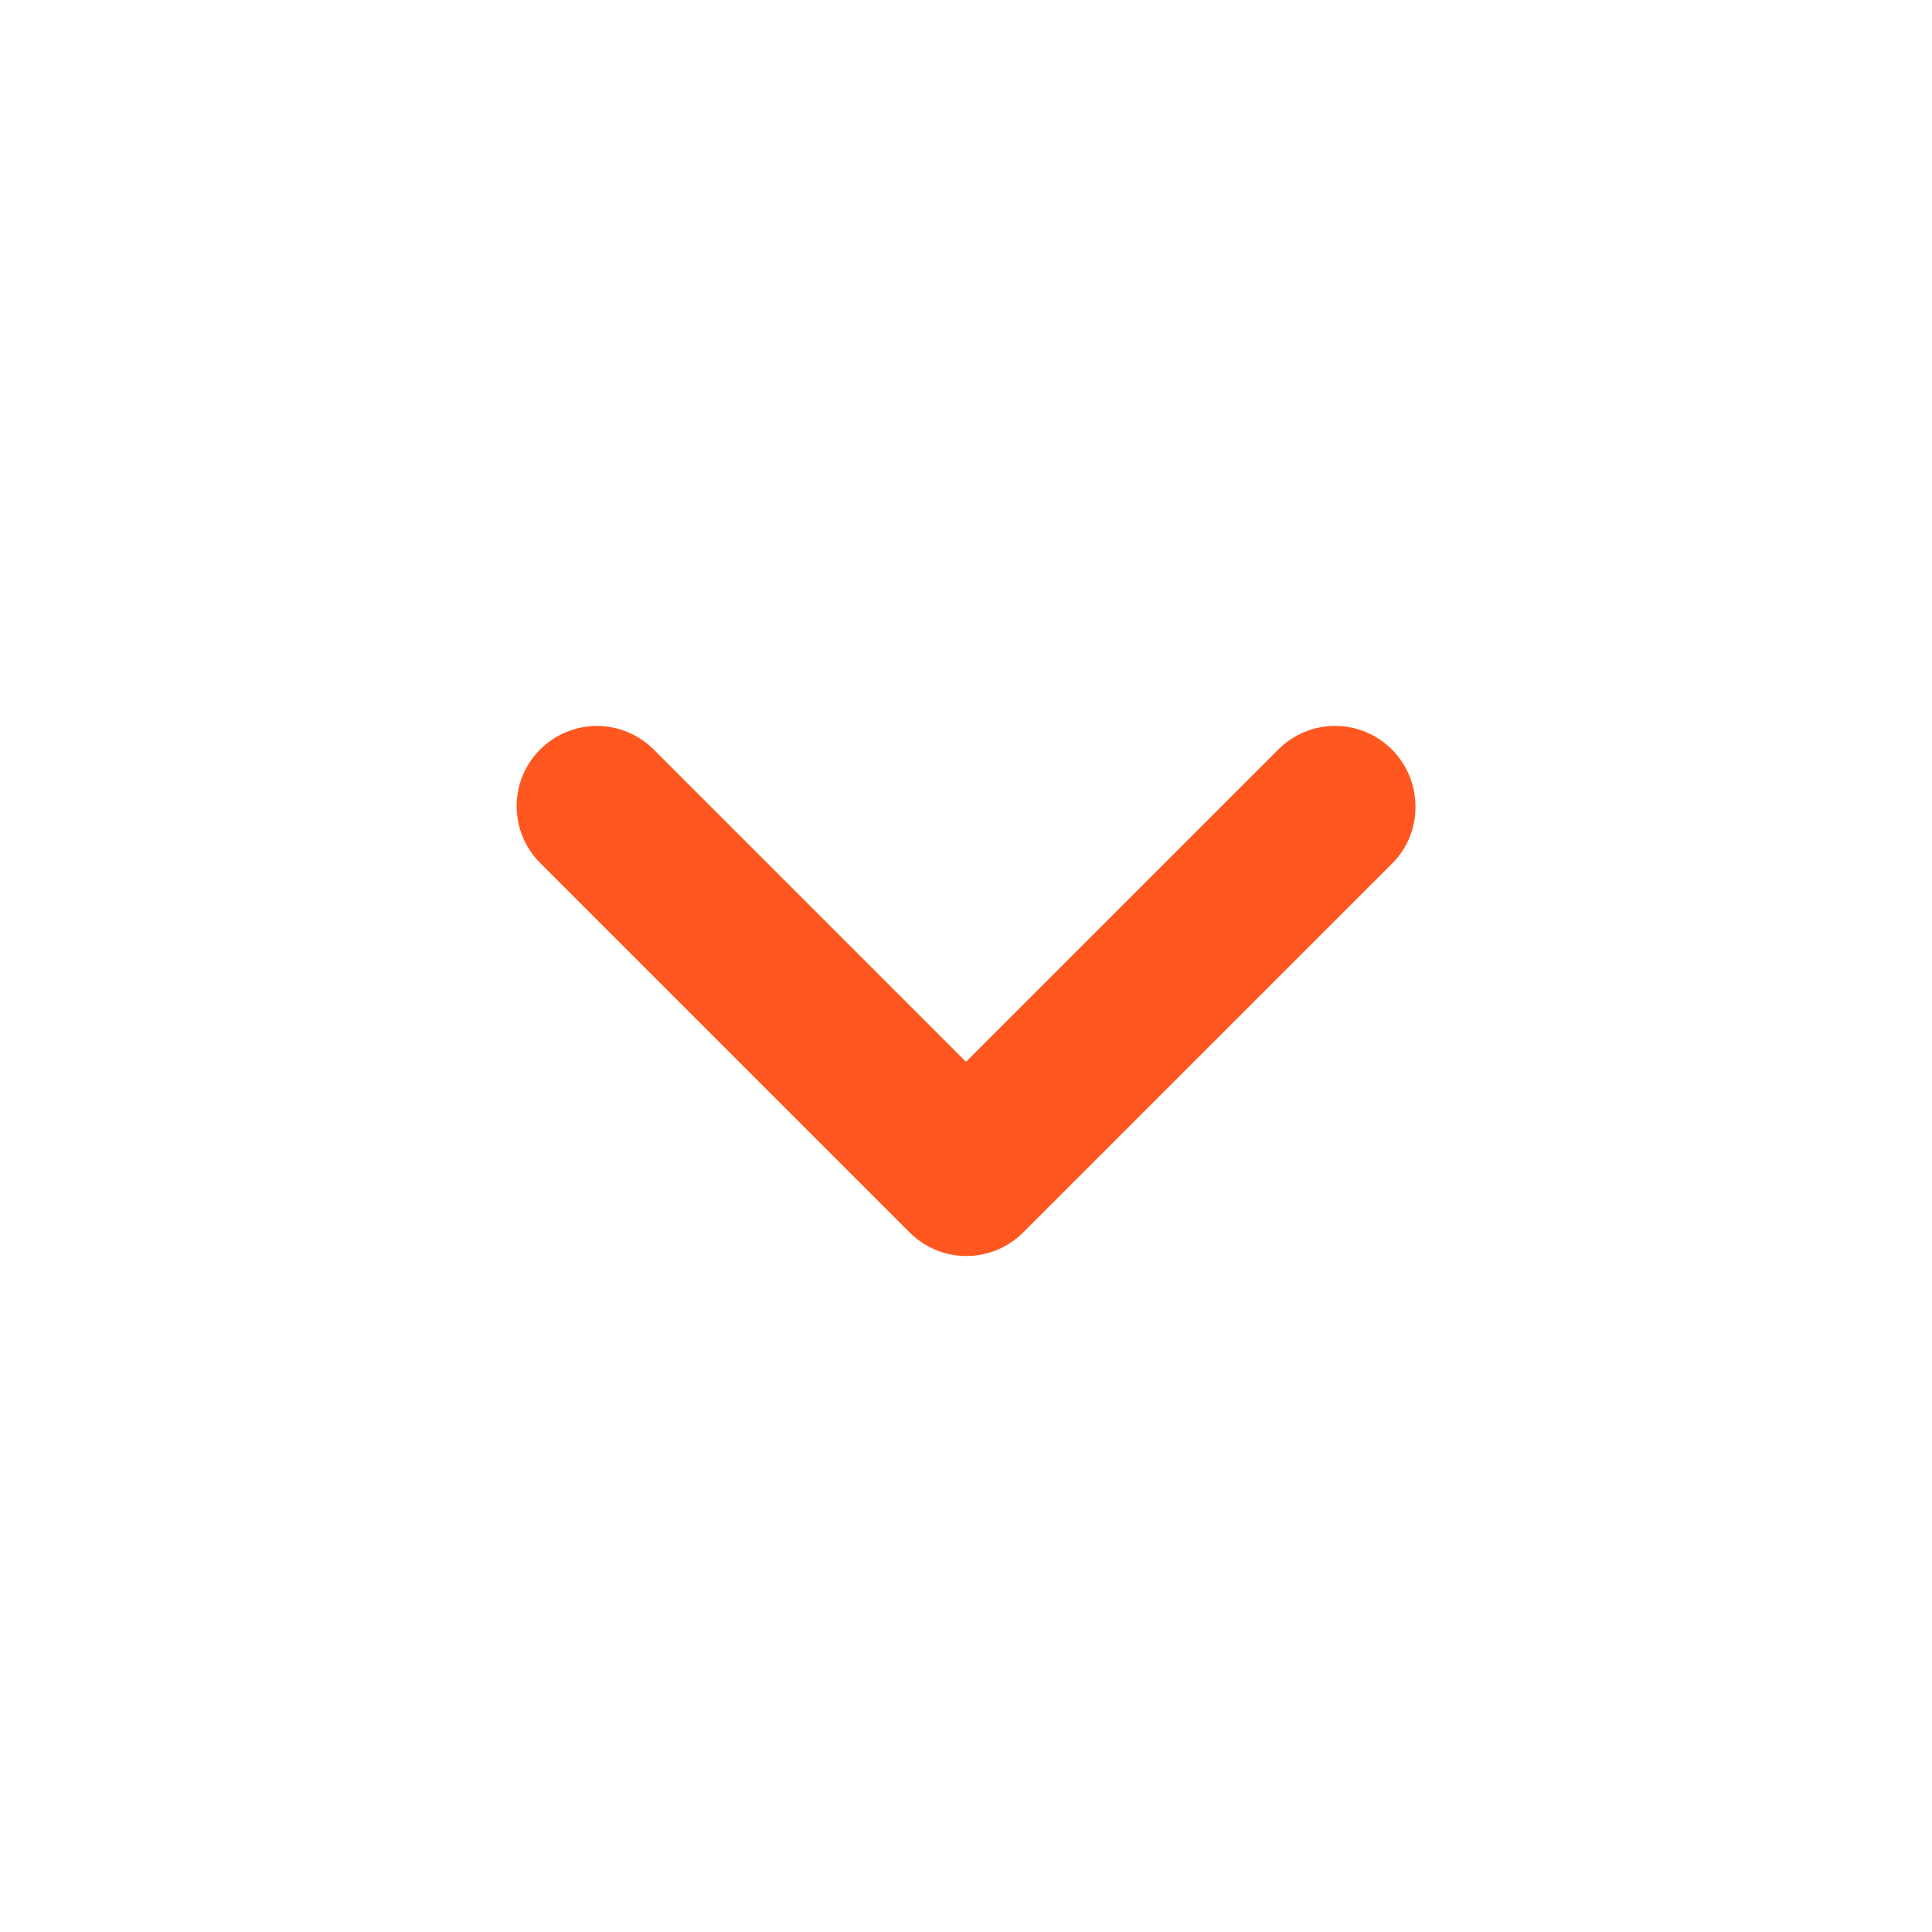
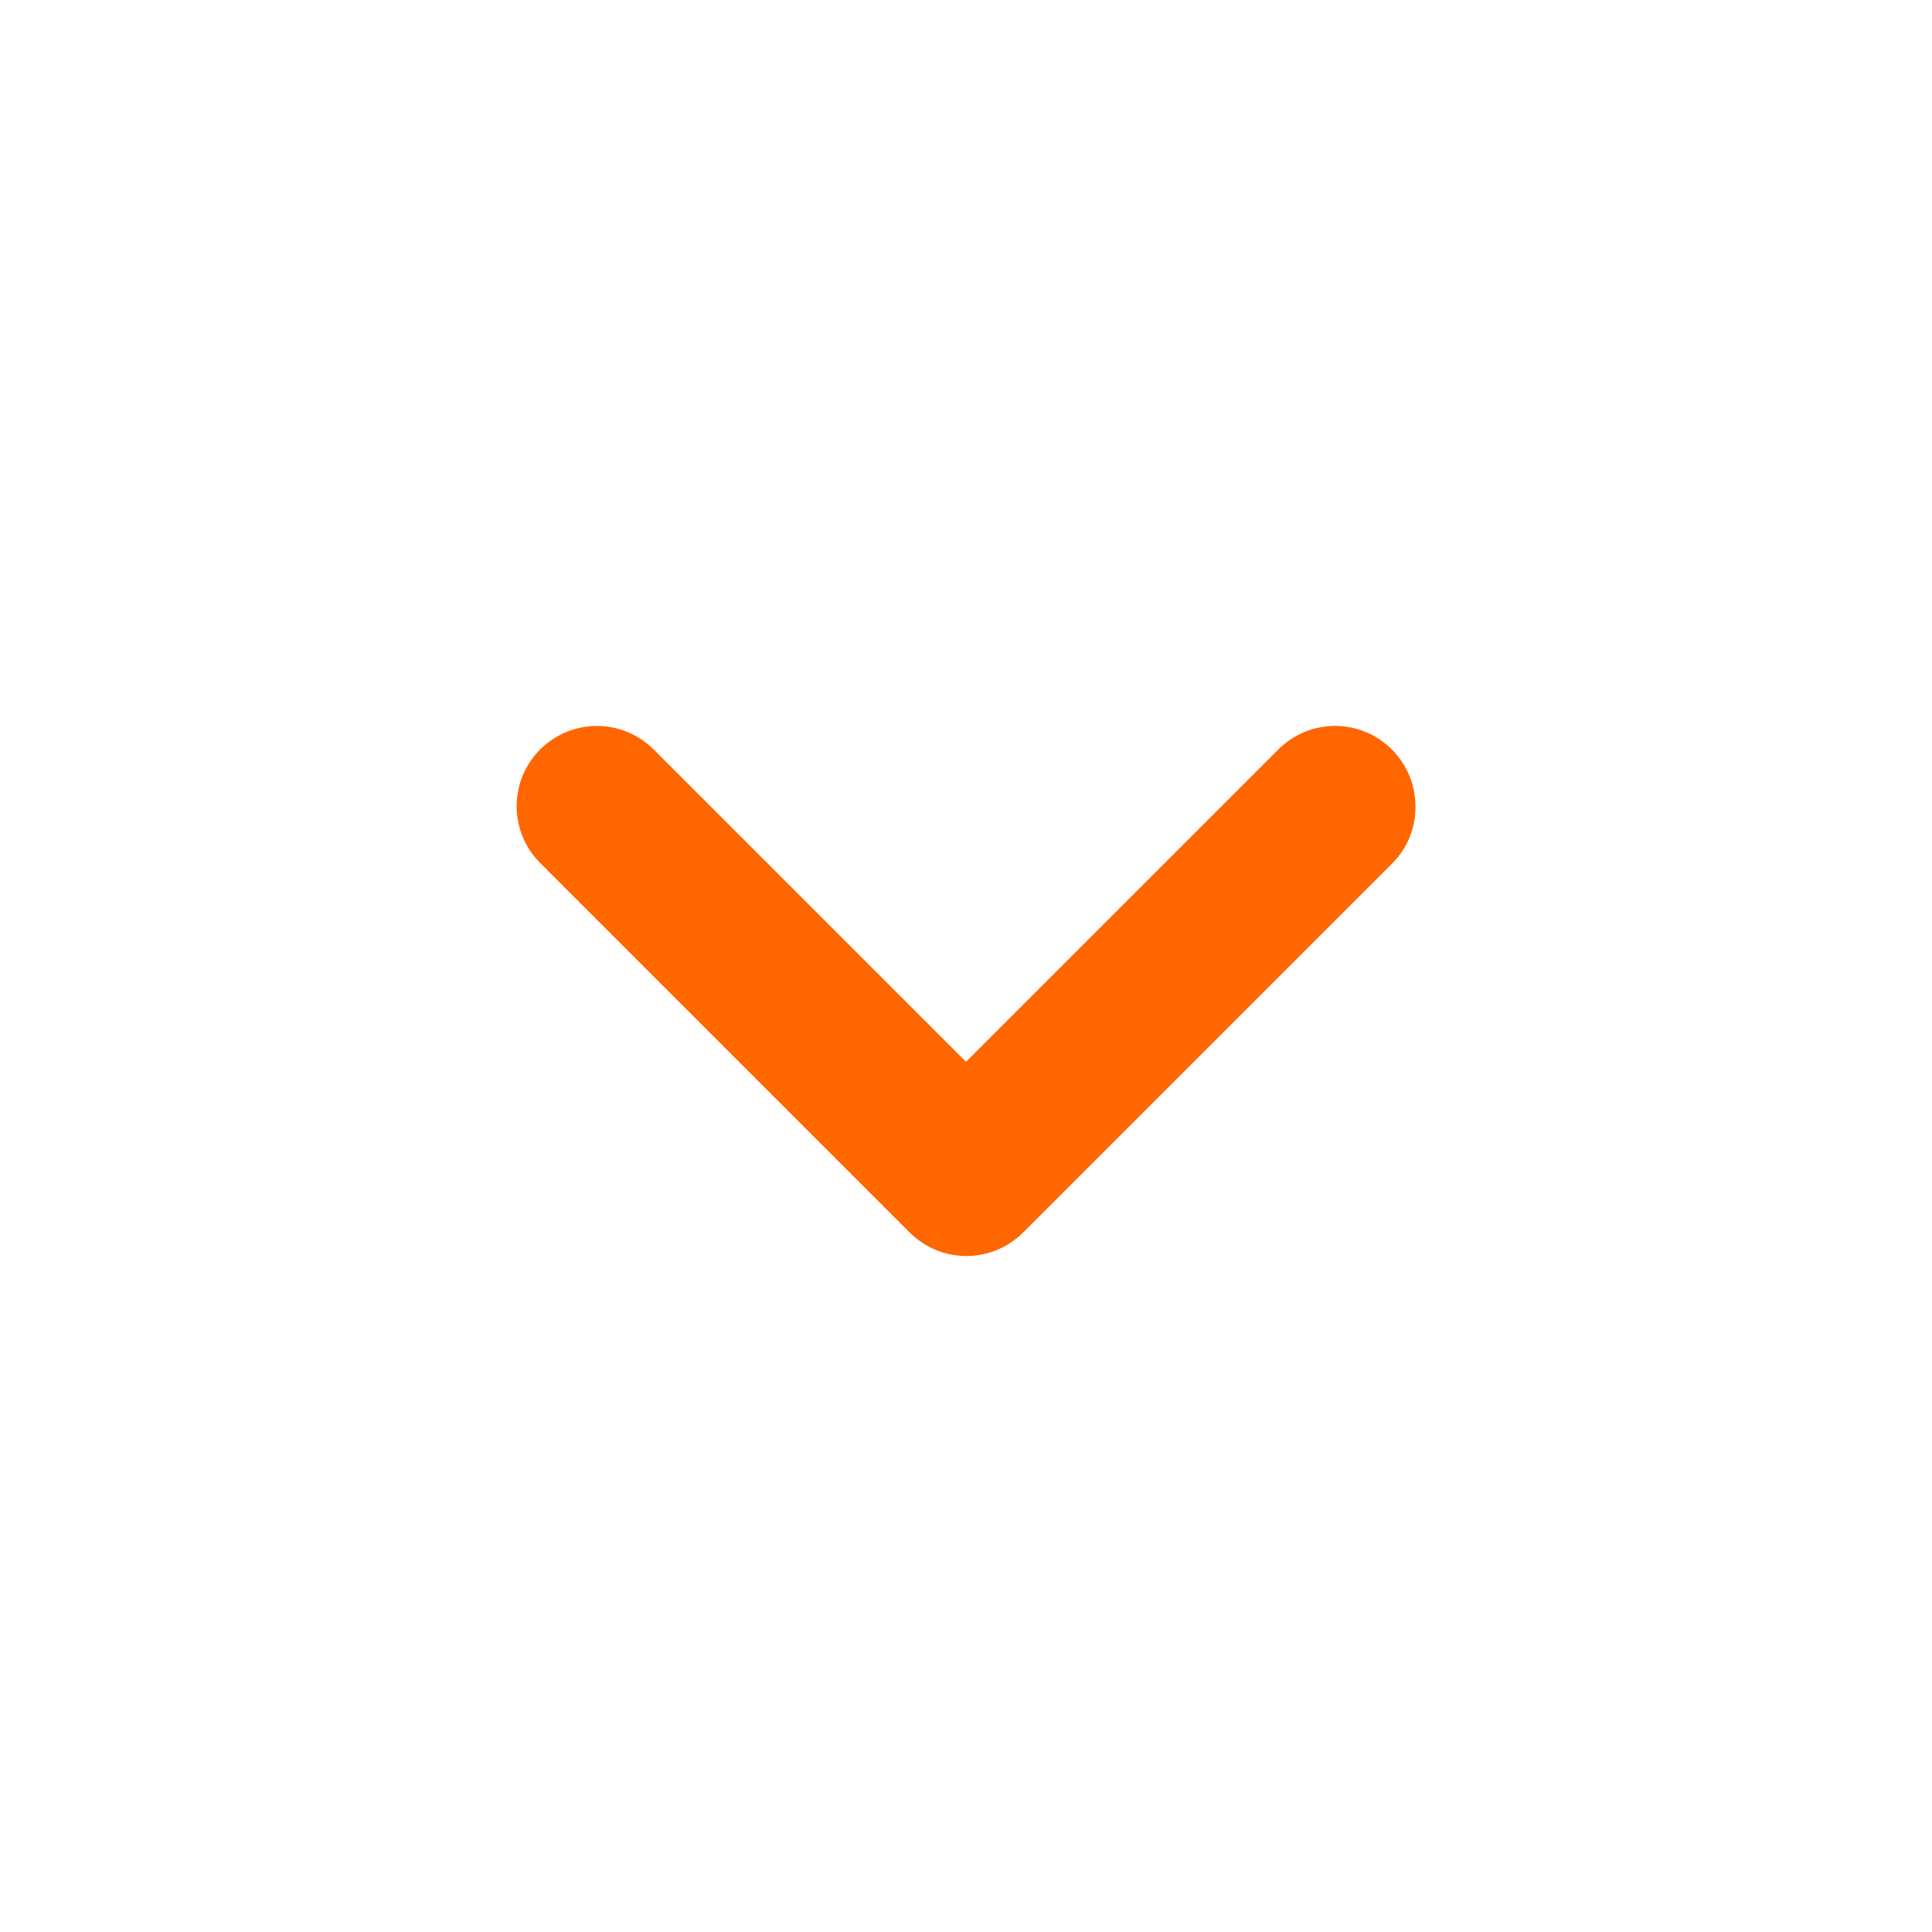
<svg xmlns="http://www.w3.org/2000/svg" width="36" height="36" viewBox="0 0 36 36" fill="none">
-   <path d="M25.935 13.965C25.796 13.826 25.631 13.716 25.45 13.64C25.268 13.565 25.074 13.526 24.878 13.526C24.681 13.526 24.486 13.565 24.305 13.64C24.124 13.716 23.959 13.826 23.82 13.965L18 19.785L12.18 13.965C11.899 13.685 11.519 13.527 11.123 13.527C10.726 13.527 10.345 13.685 10.065 13.965C9.784 14.245 9.627 14.626 9.627 15.023C9.627 15.419 9.784 15.8 10.065 16.08L16.95 22.965C17.089 23.104 17.254 23.214 17.435 23.29C17.616 23.365 17.811 23.404 18.008 23.404C18.204 23.404 18.398 23.365 18.58 23.29C18.761 23.214 18.926 23.104 19.065 22.965L25.95 16.08C26.52 15.51 26.52 14.55 25.935 13.965Z" fill="#FF571F" />
+   <path d="M25.935 13.965C25.796 13.826 25.631 13.716 25.45 13.64C25.268 13.565 25.074 13.526 24.878 13.526C24.681 13.526 24.486 13.565 24.305 13.64C24.124 13.716 23.959 13.826 23.82 13.965L18 19.785L12.18 13.965C11.899 13.685 11.519 13.527 11.123 13.527C10.726 13.527 10.345 13.685 10.065 13.965C9.784 14.245 9.627 14.626 9.627 15.023C9.627 15.419 9.784 15.8 10.065 16.08L16.95 22.965C17.089 23.104 17.254 23.214 17.435 23.29C17.616 23.365 17.811 23.404 18.008 23.404C18.204 23.404 18.398 23.365 18.58 23.29C18.761 23.214 18.926 23.104 19.065 22.965L25.95 16.08C26.52 15.51 26.52 14.55 25.935 13.965Z" fill="#ff6600" />
</svg>
